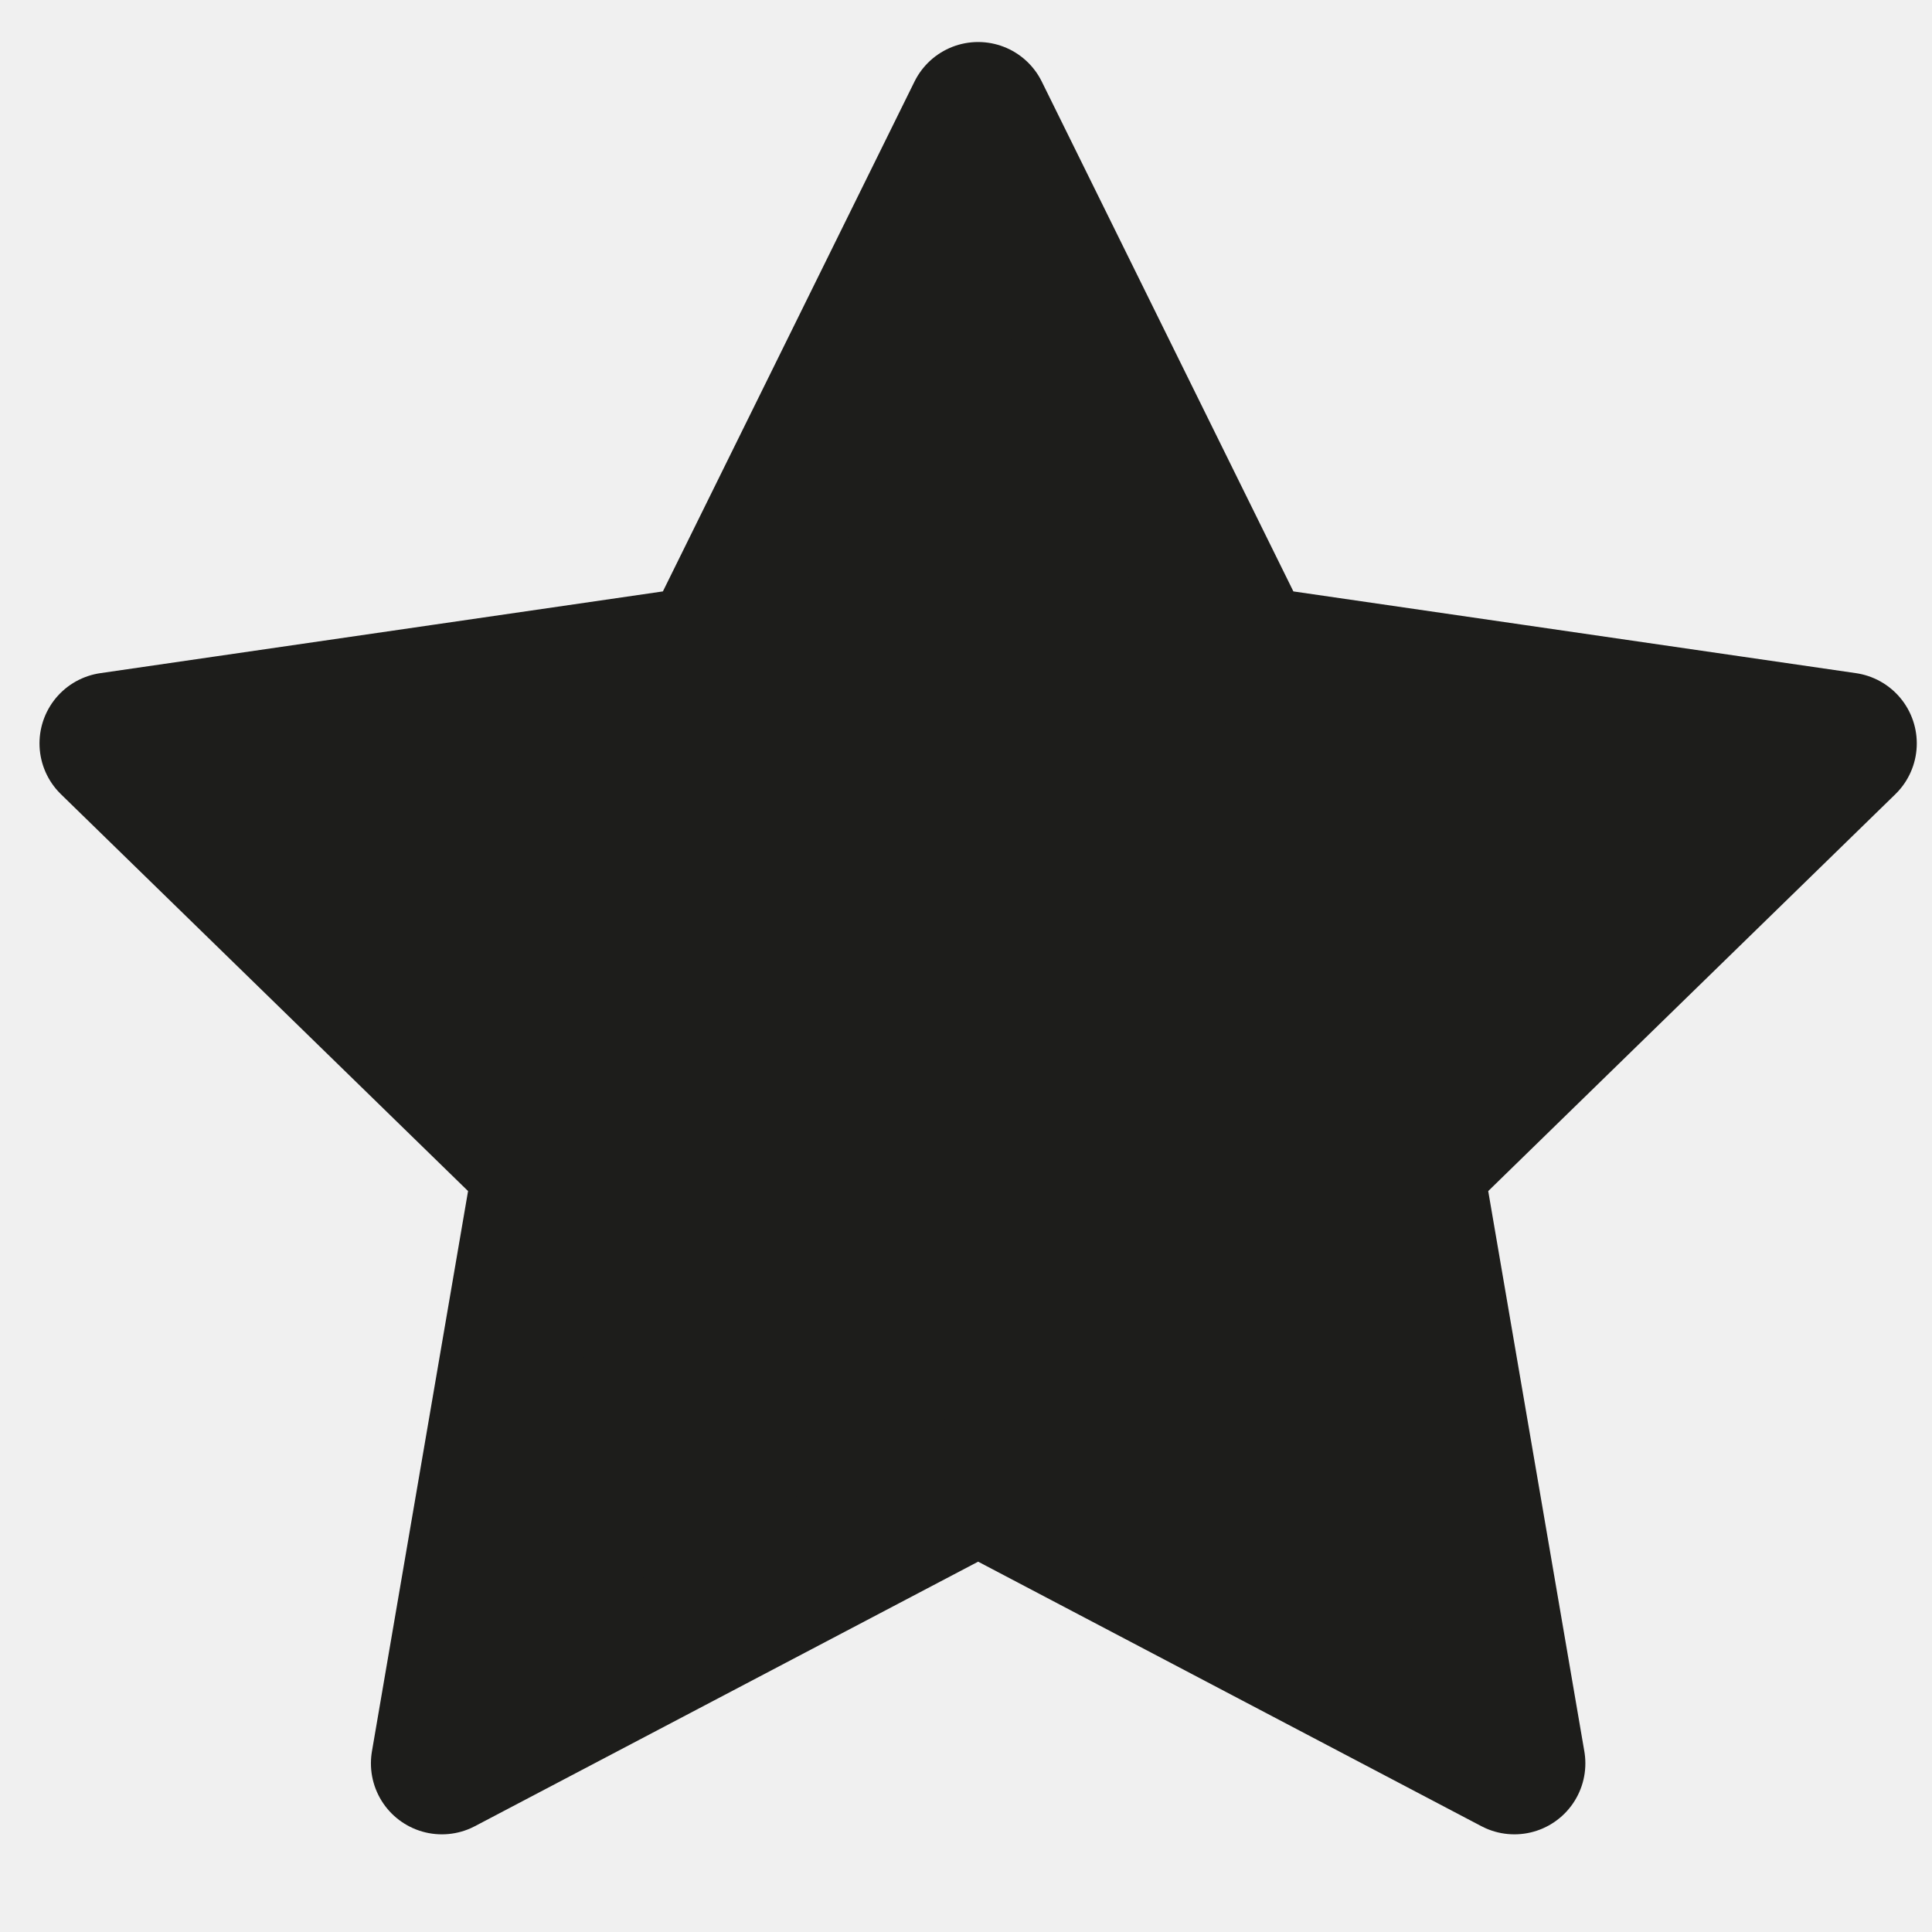
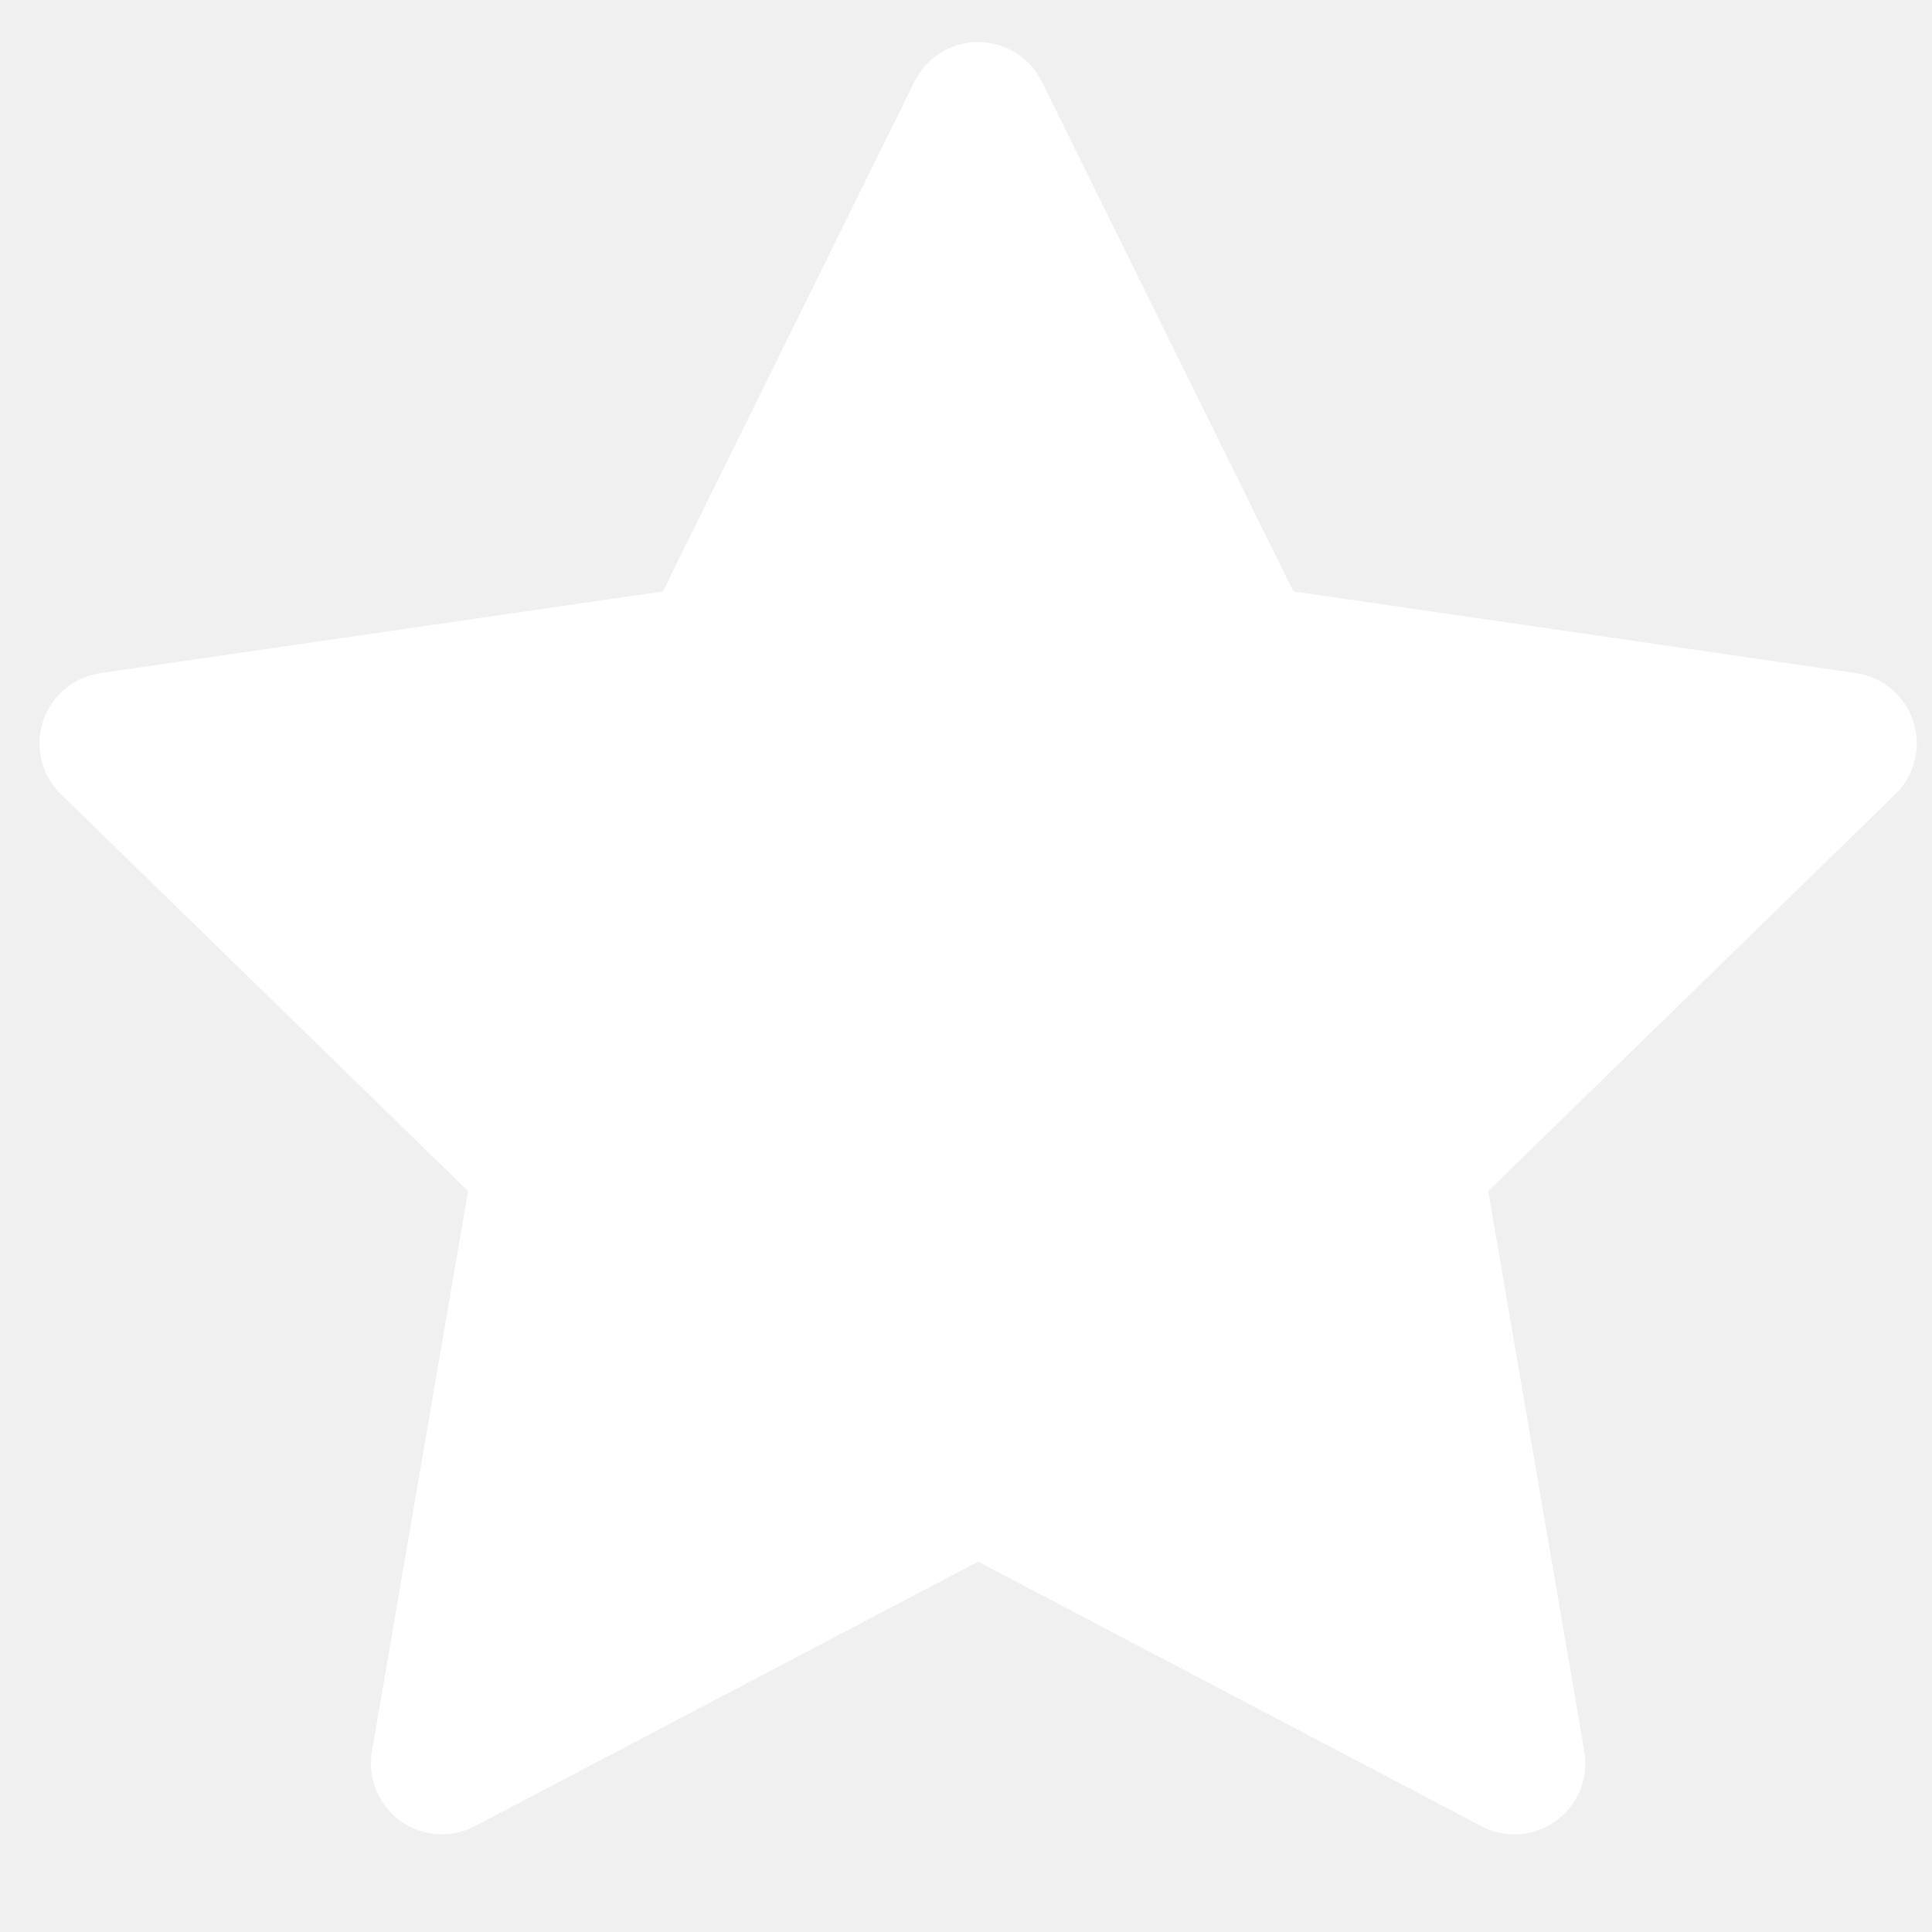
<svg xmlns="http://www.w3.org/2000/svg" version="1.1" id="Layer_1" x="0px" y="0px" width="512px" height="512px" viewBox="0 0 512 512" enable-background="new 0 0 512 512" xml:space="preserve">
-   <polygon fill="#1D1D1B" stroke="#1D1D1B" stroke-width="37.615" stroke-linecap="round" stroke-linejoin="round" stroke-miterlimit="10" points="  259.216,29.942 330.27,173.919 489.16,197.007 374.185,309.08 401.33,467.31 259.216,392.612 117.104,467.31 144.25,309.08   29.274,197.007 188.165,173.919 " />
+   <polygon fill="white" stroke="white" stroke-width="37.615" stroke-linecap="round" stroke-linejoin="round" stroke-miterlimit="10" points="  259.216,29.942 330.27,173.919 489.16,197.007 374.185,309.08 401.33,467.31 259.216,392.612 117.104,467.31 144.25,309.08   29.274,197.007 188.165,173.919 " />
</svg>
